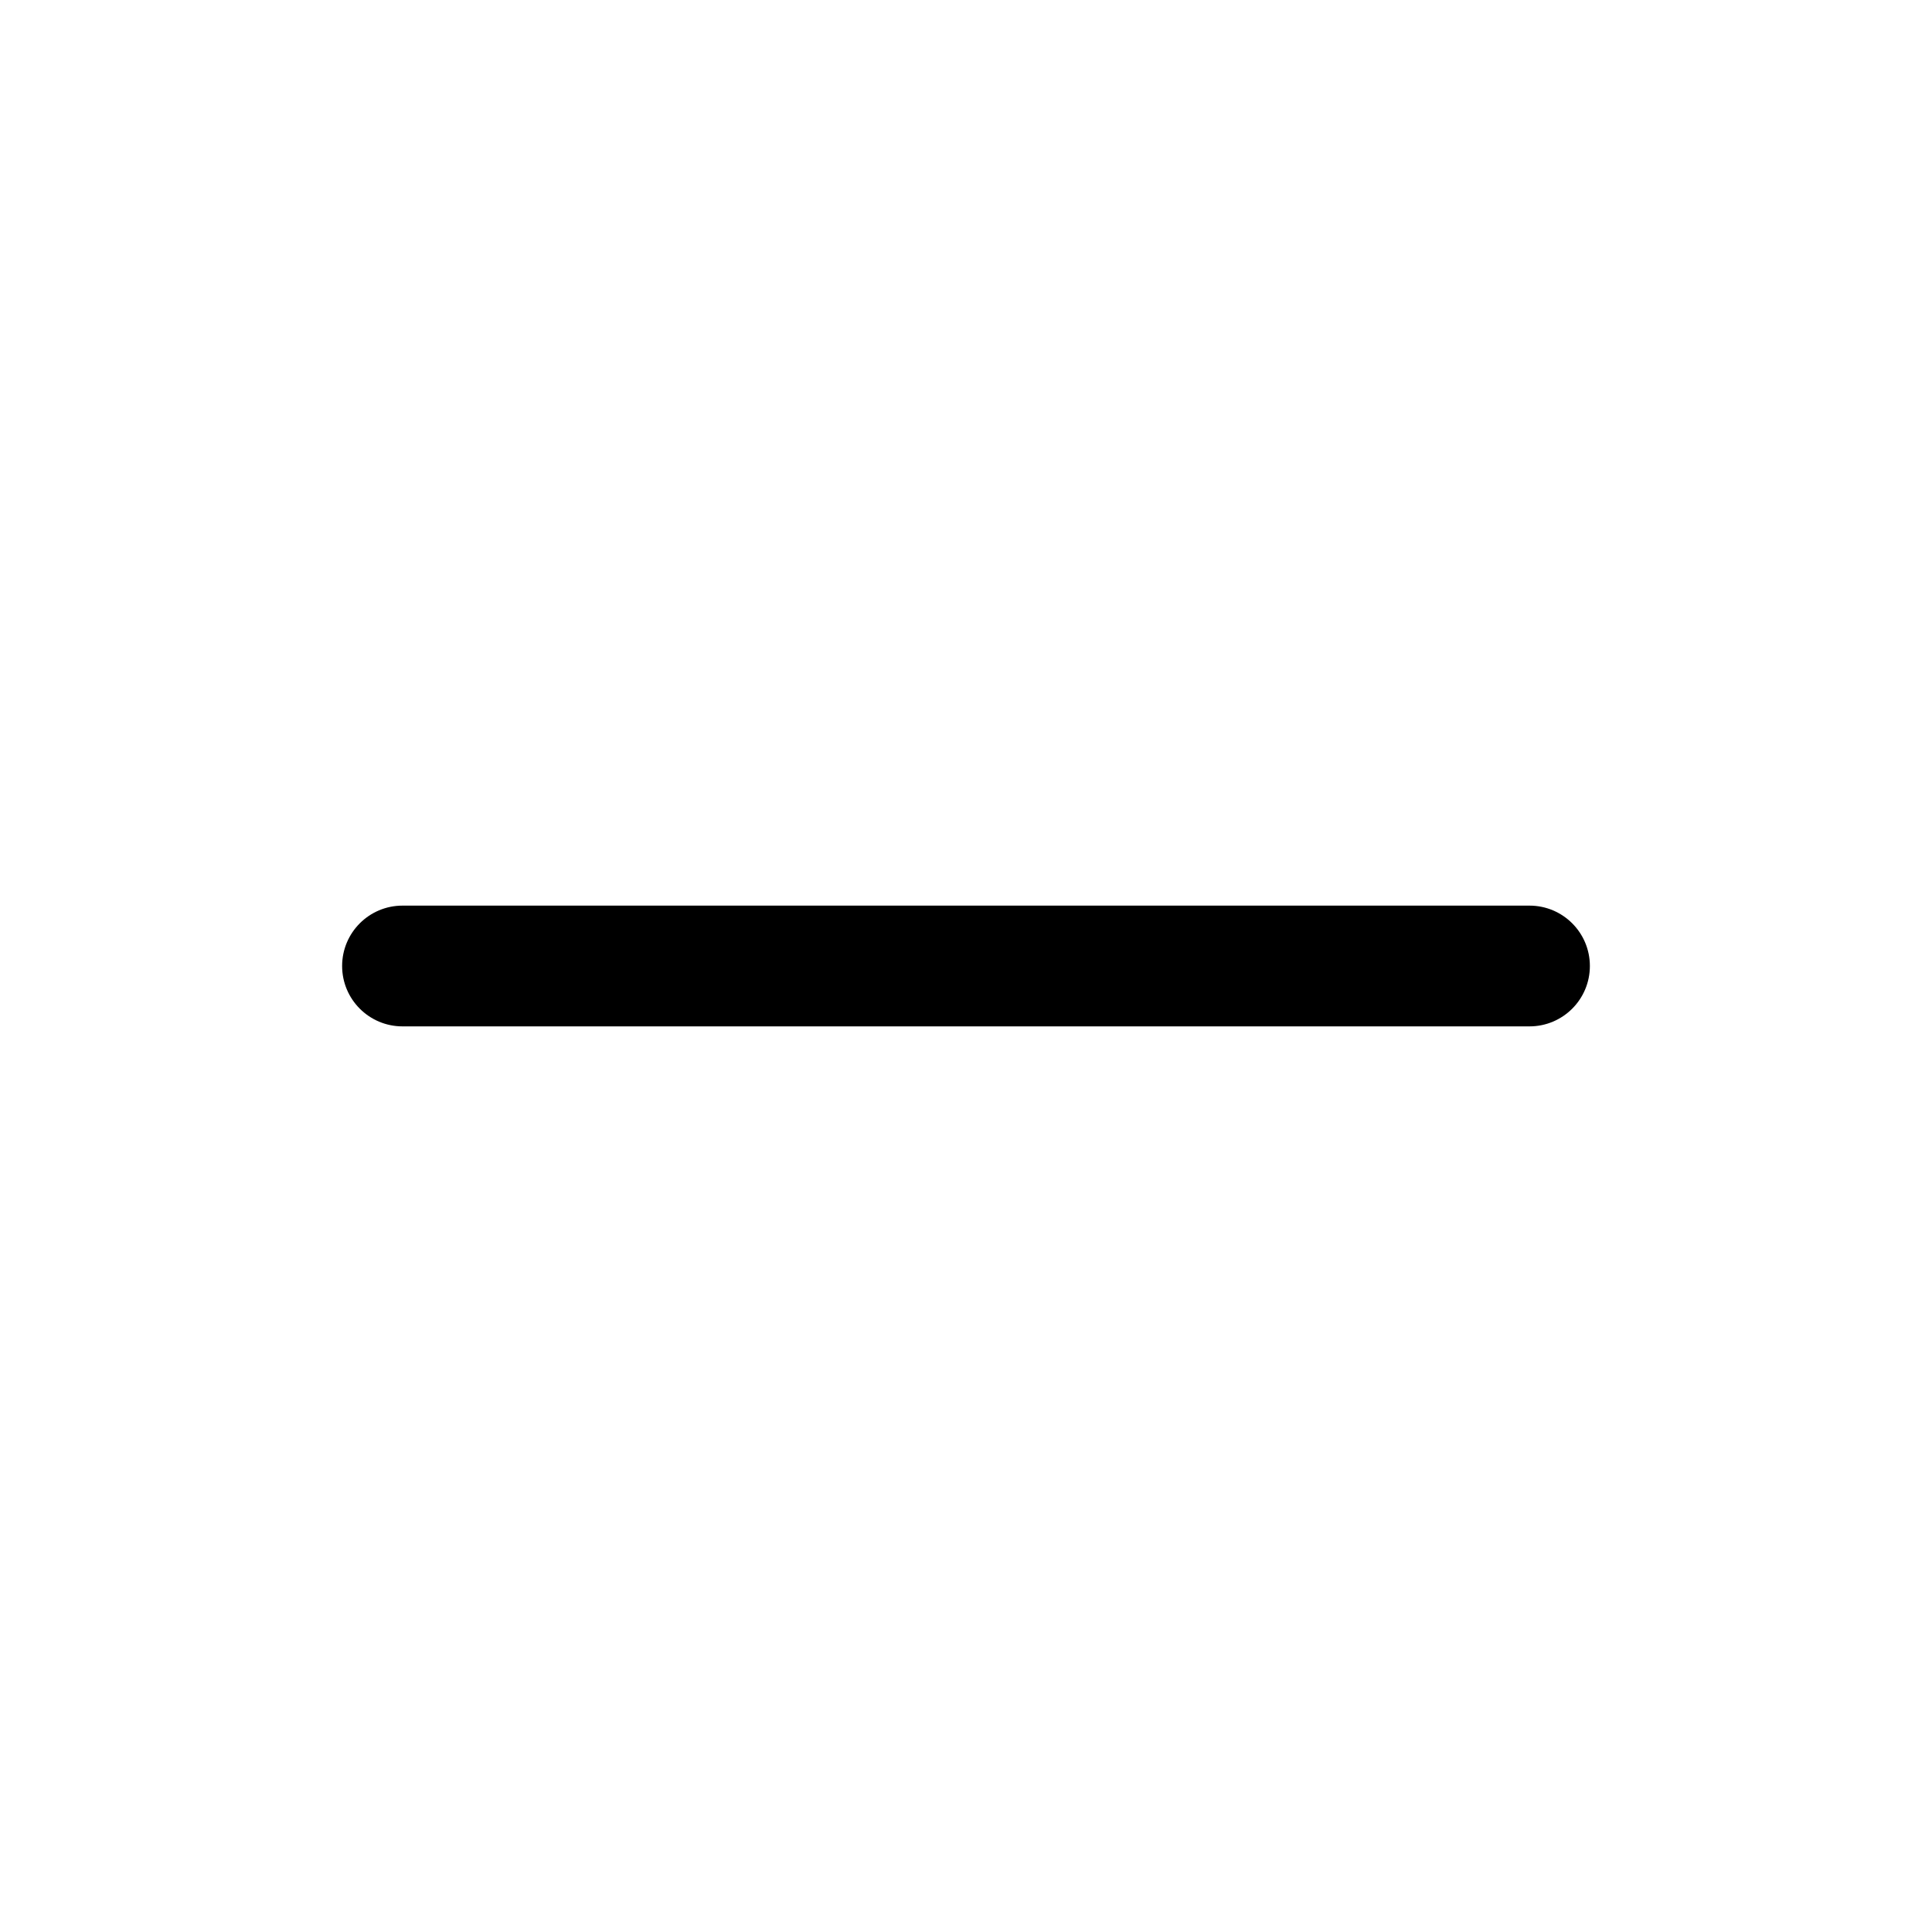
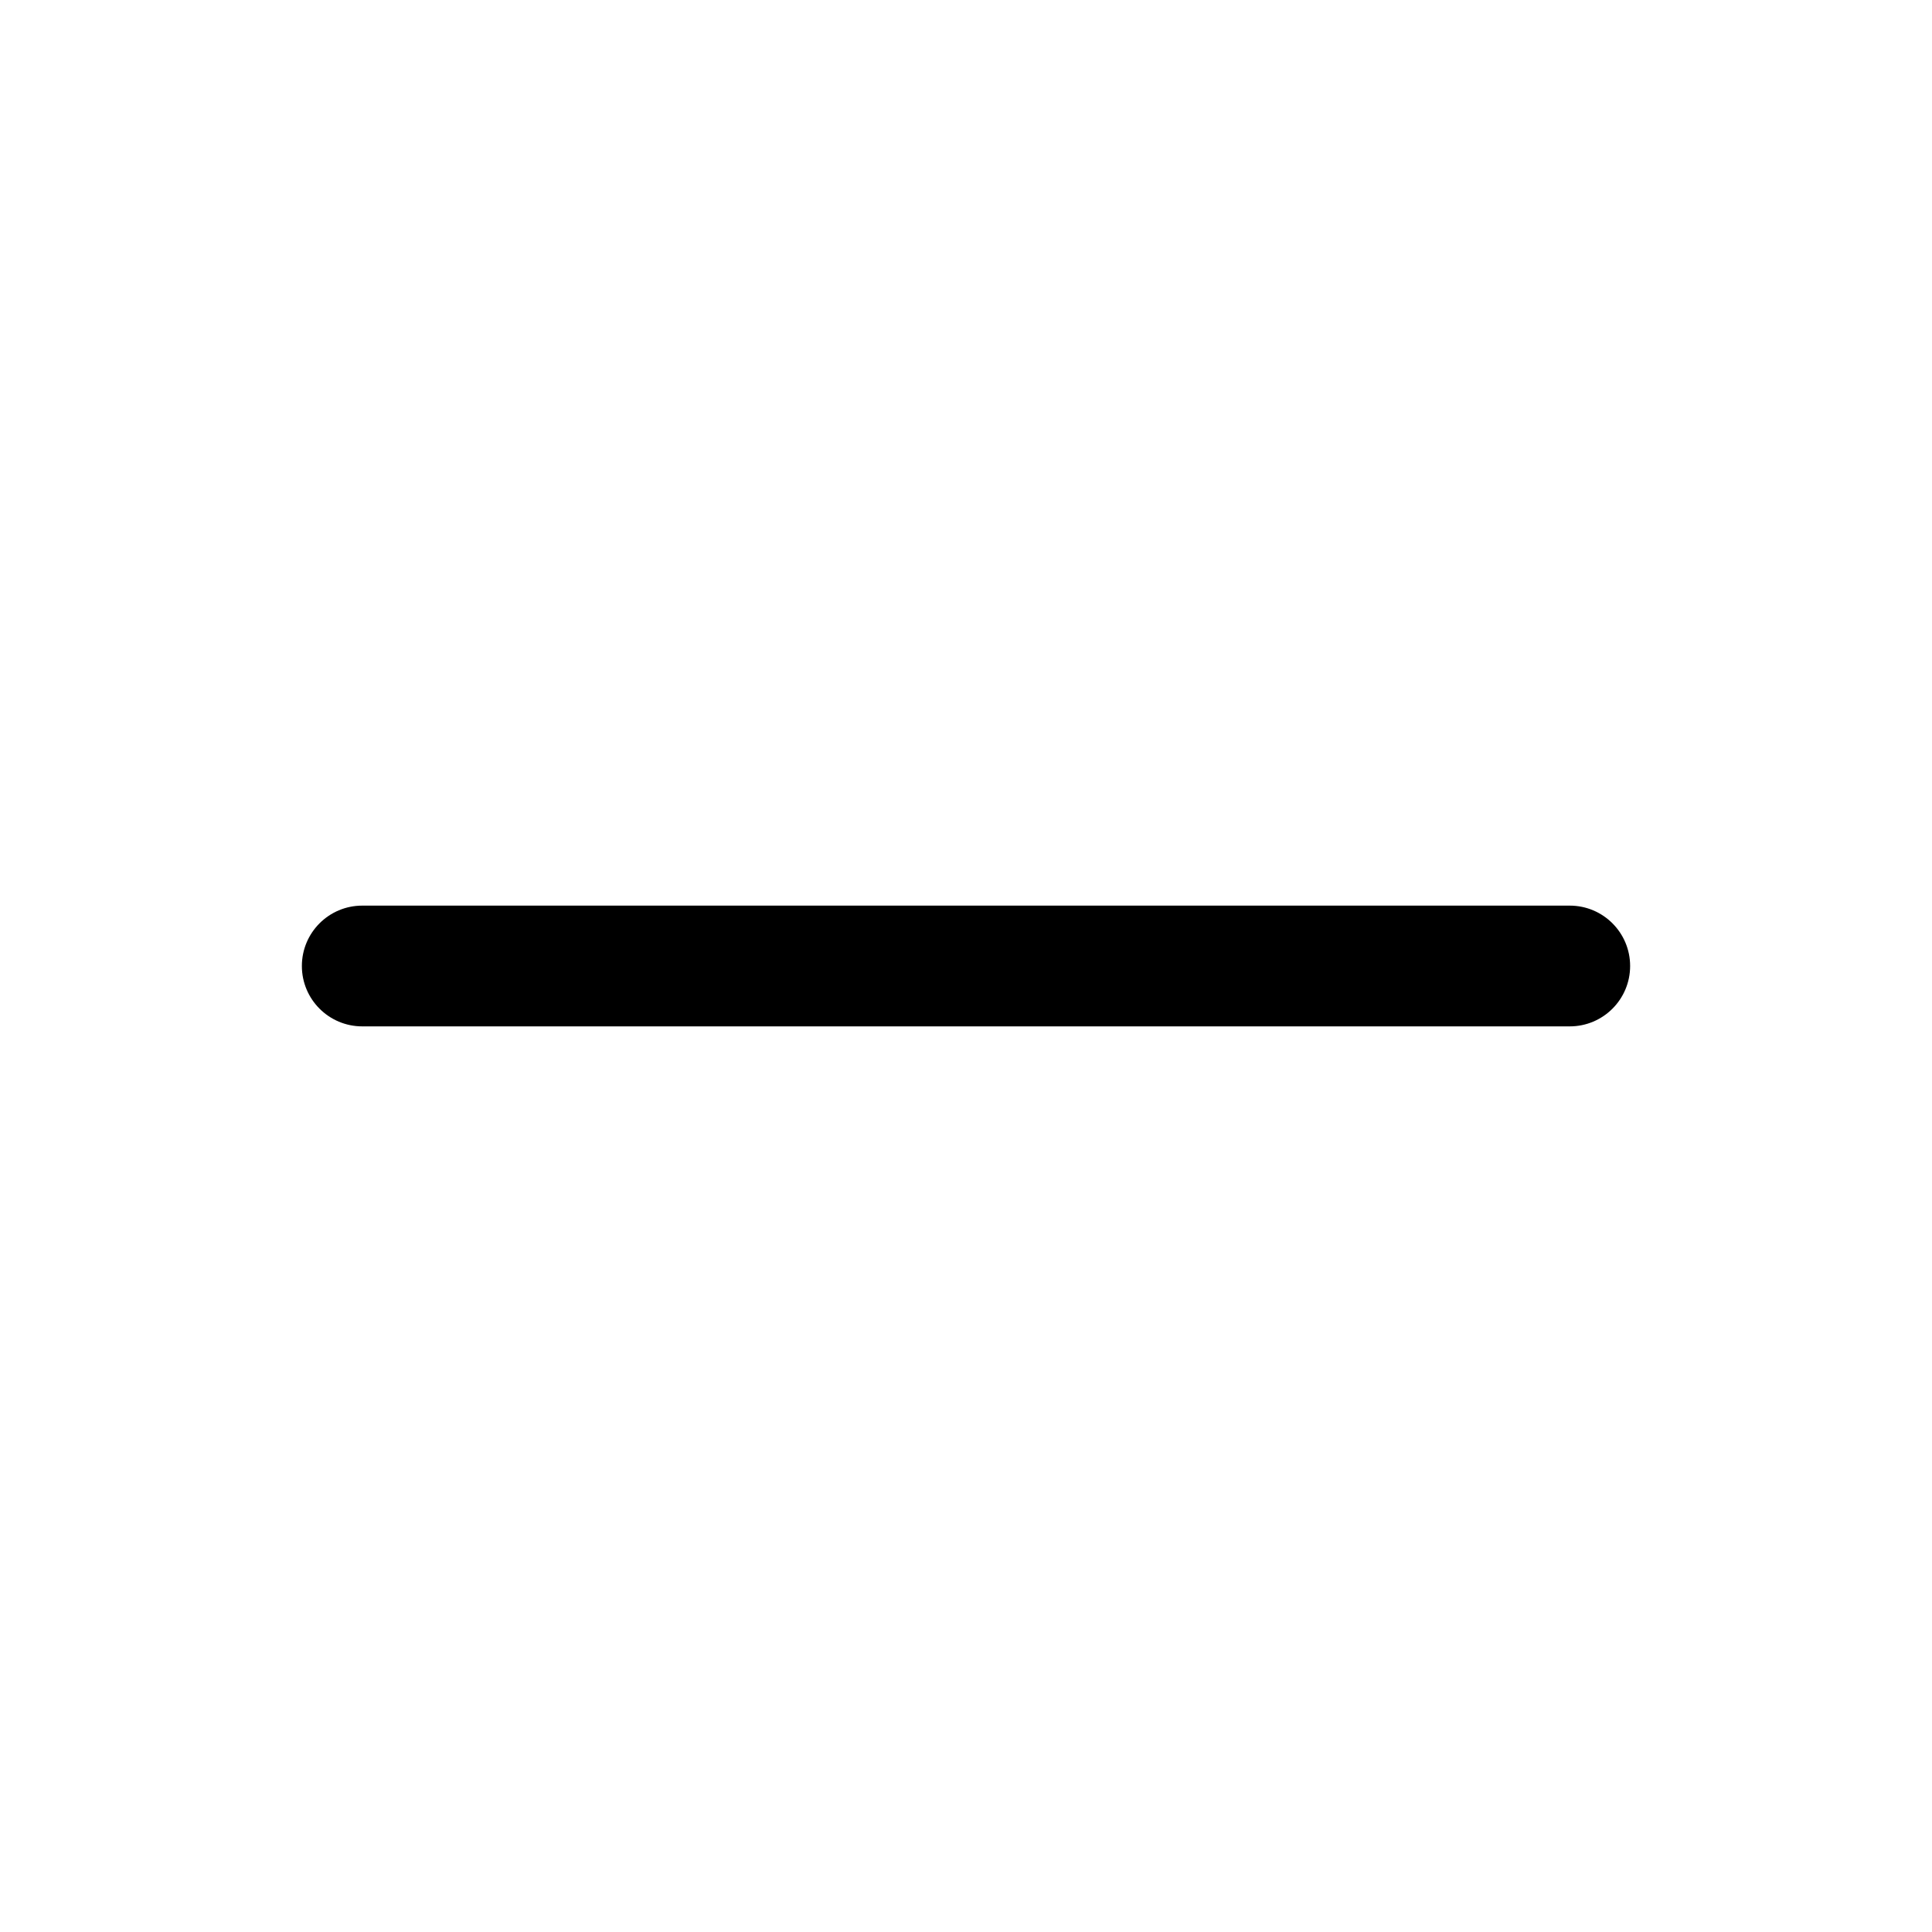
<svg xmlns="http://www.w3.org/2000/svg" viewBox="0 0 24 24" fill="currentColor" aria-hidden="true">
-   <path fill-rule="evenodd" d="M4.25 12a.75.75 0 01.75-.75h14a.75.75 0 010 1.5H5a.75.75 0 01-.75-.75z" clip-rule="evenodd" />
+   <path fill-rule="evenodd" d="M3.75 12a.75.75 0 01.75-.75h15a.75.75 0 010 1.5h-15a.75.75 0 01-.75-.75z" clip-rule="evenodd" />
</svg>
